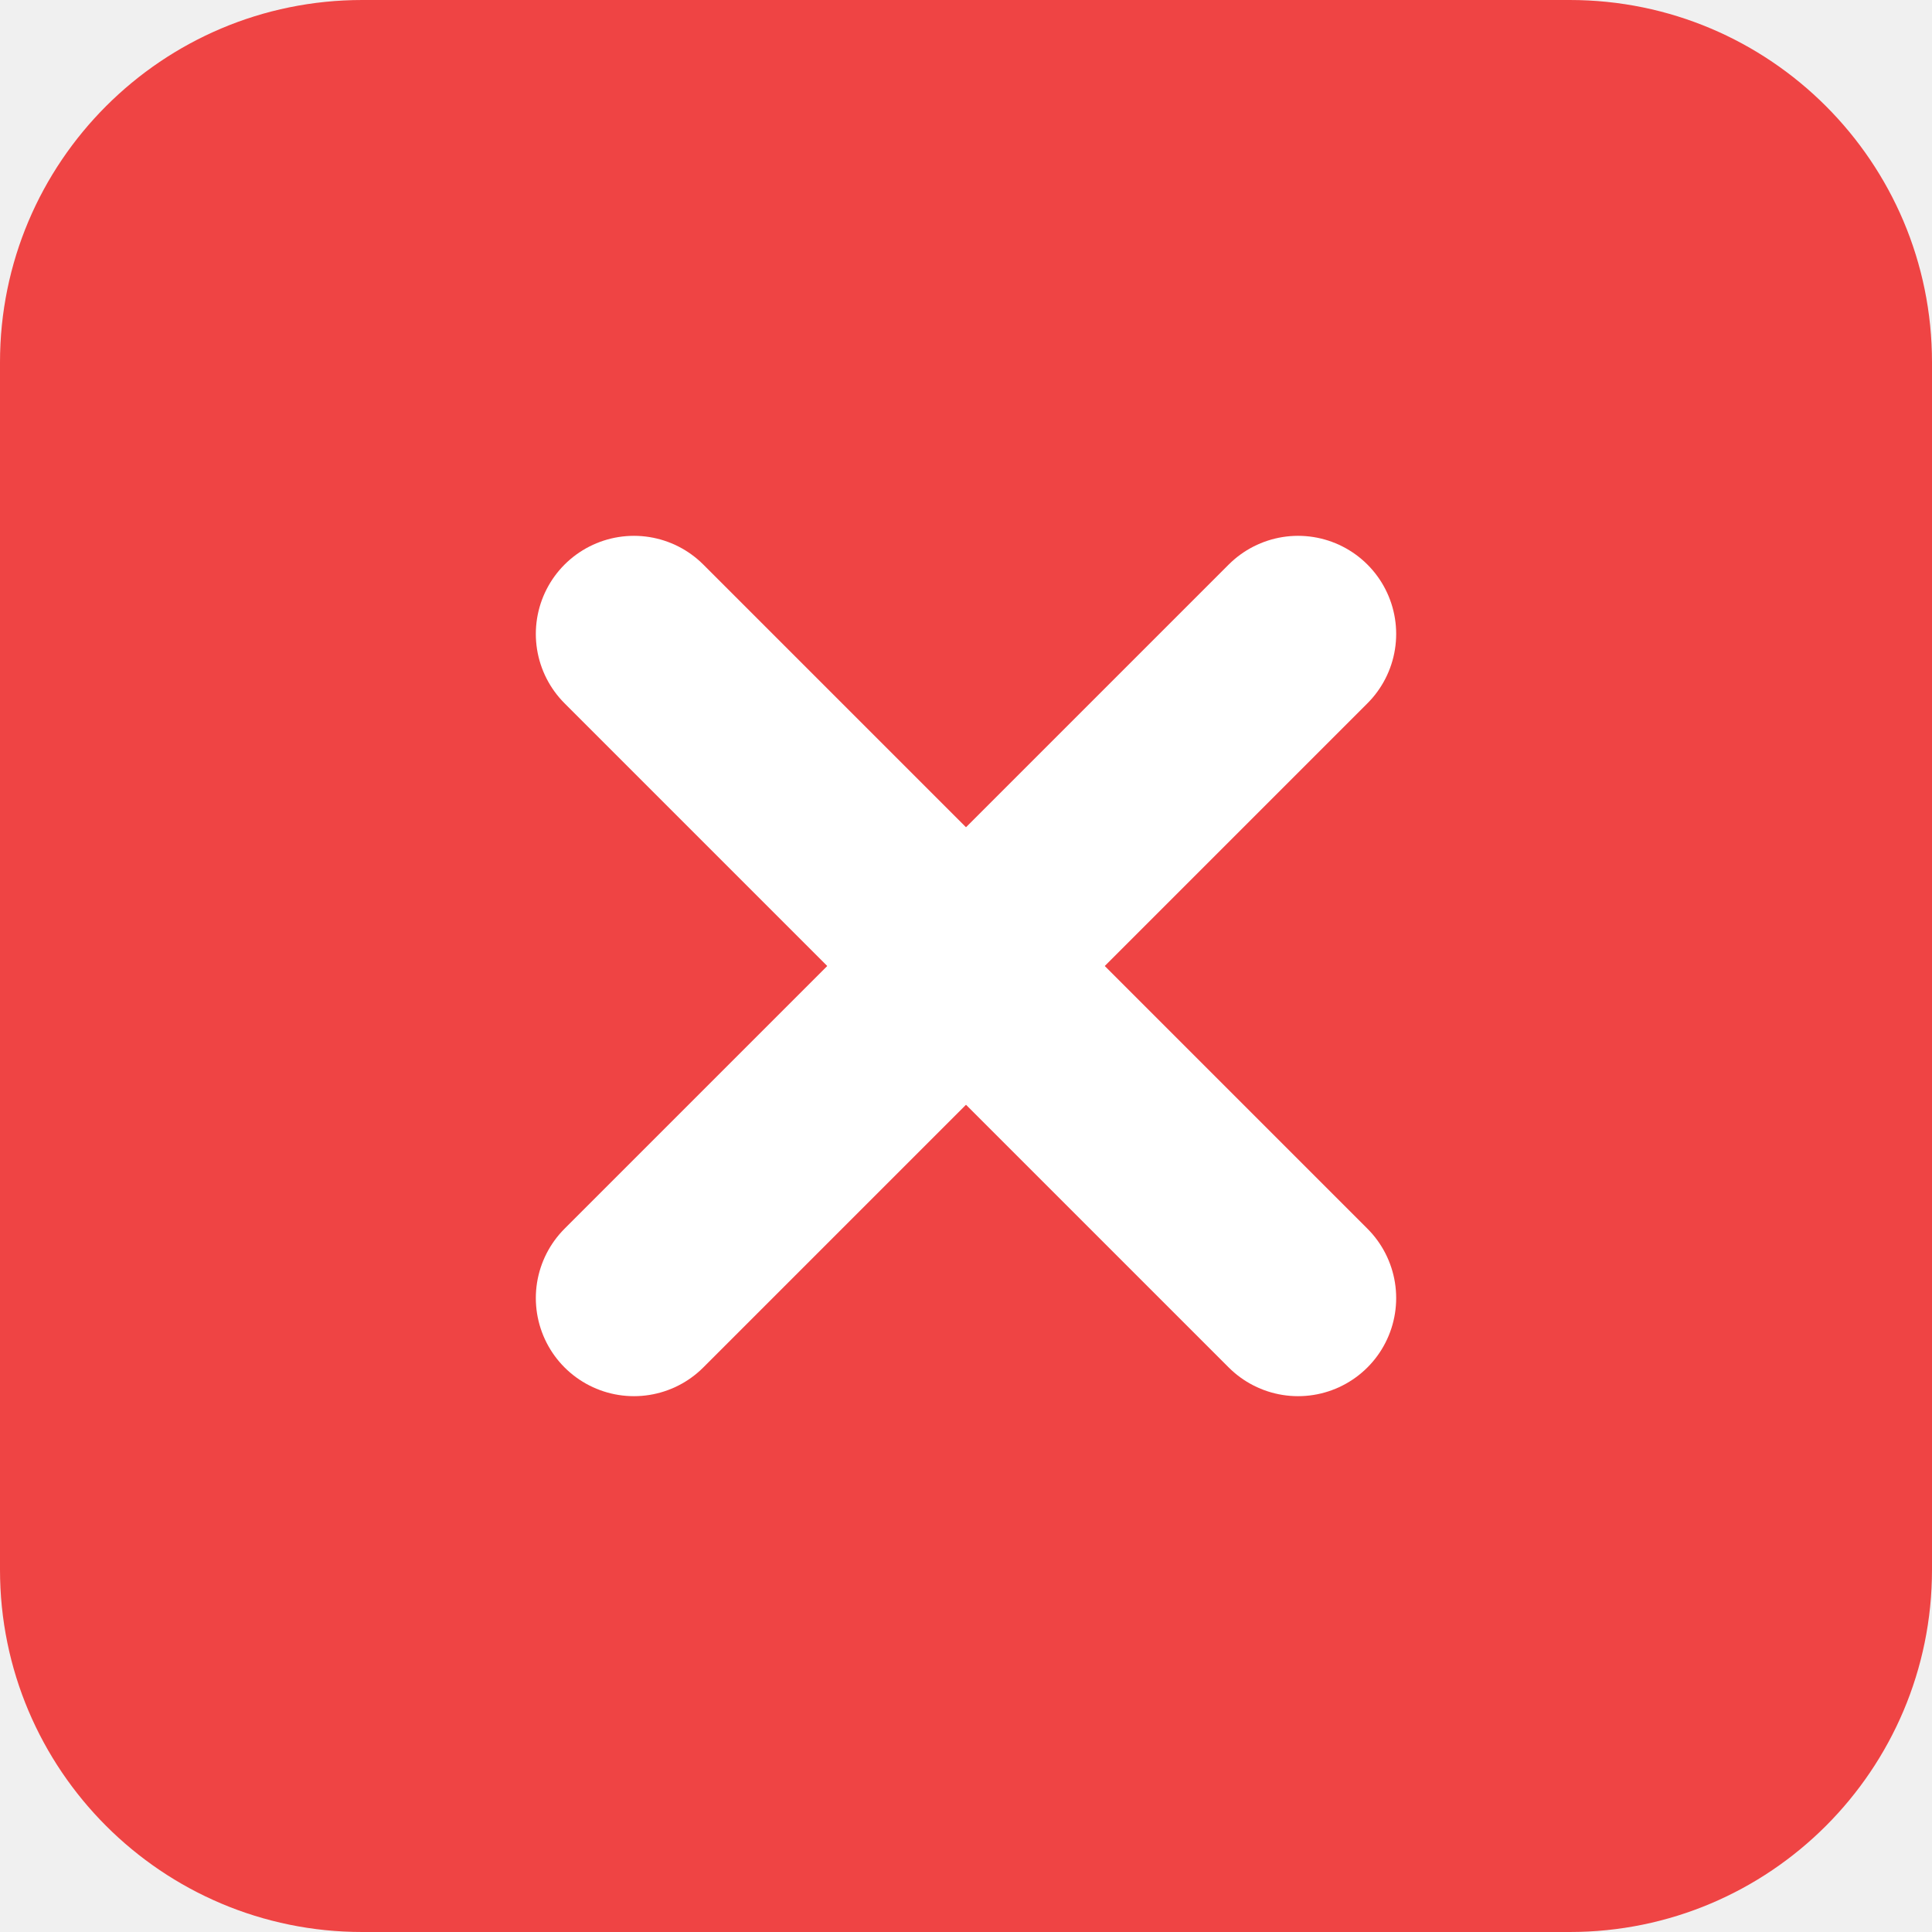
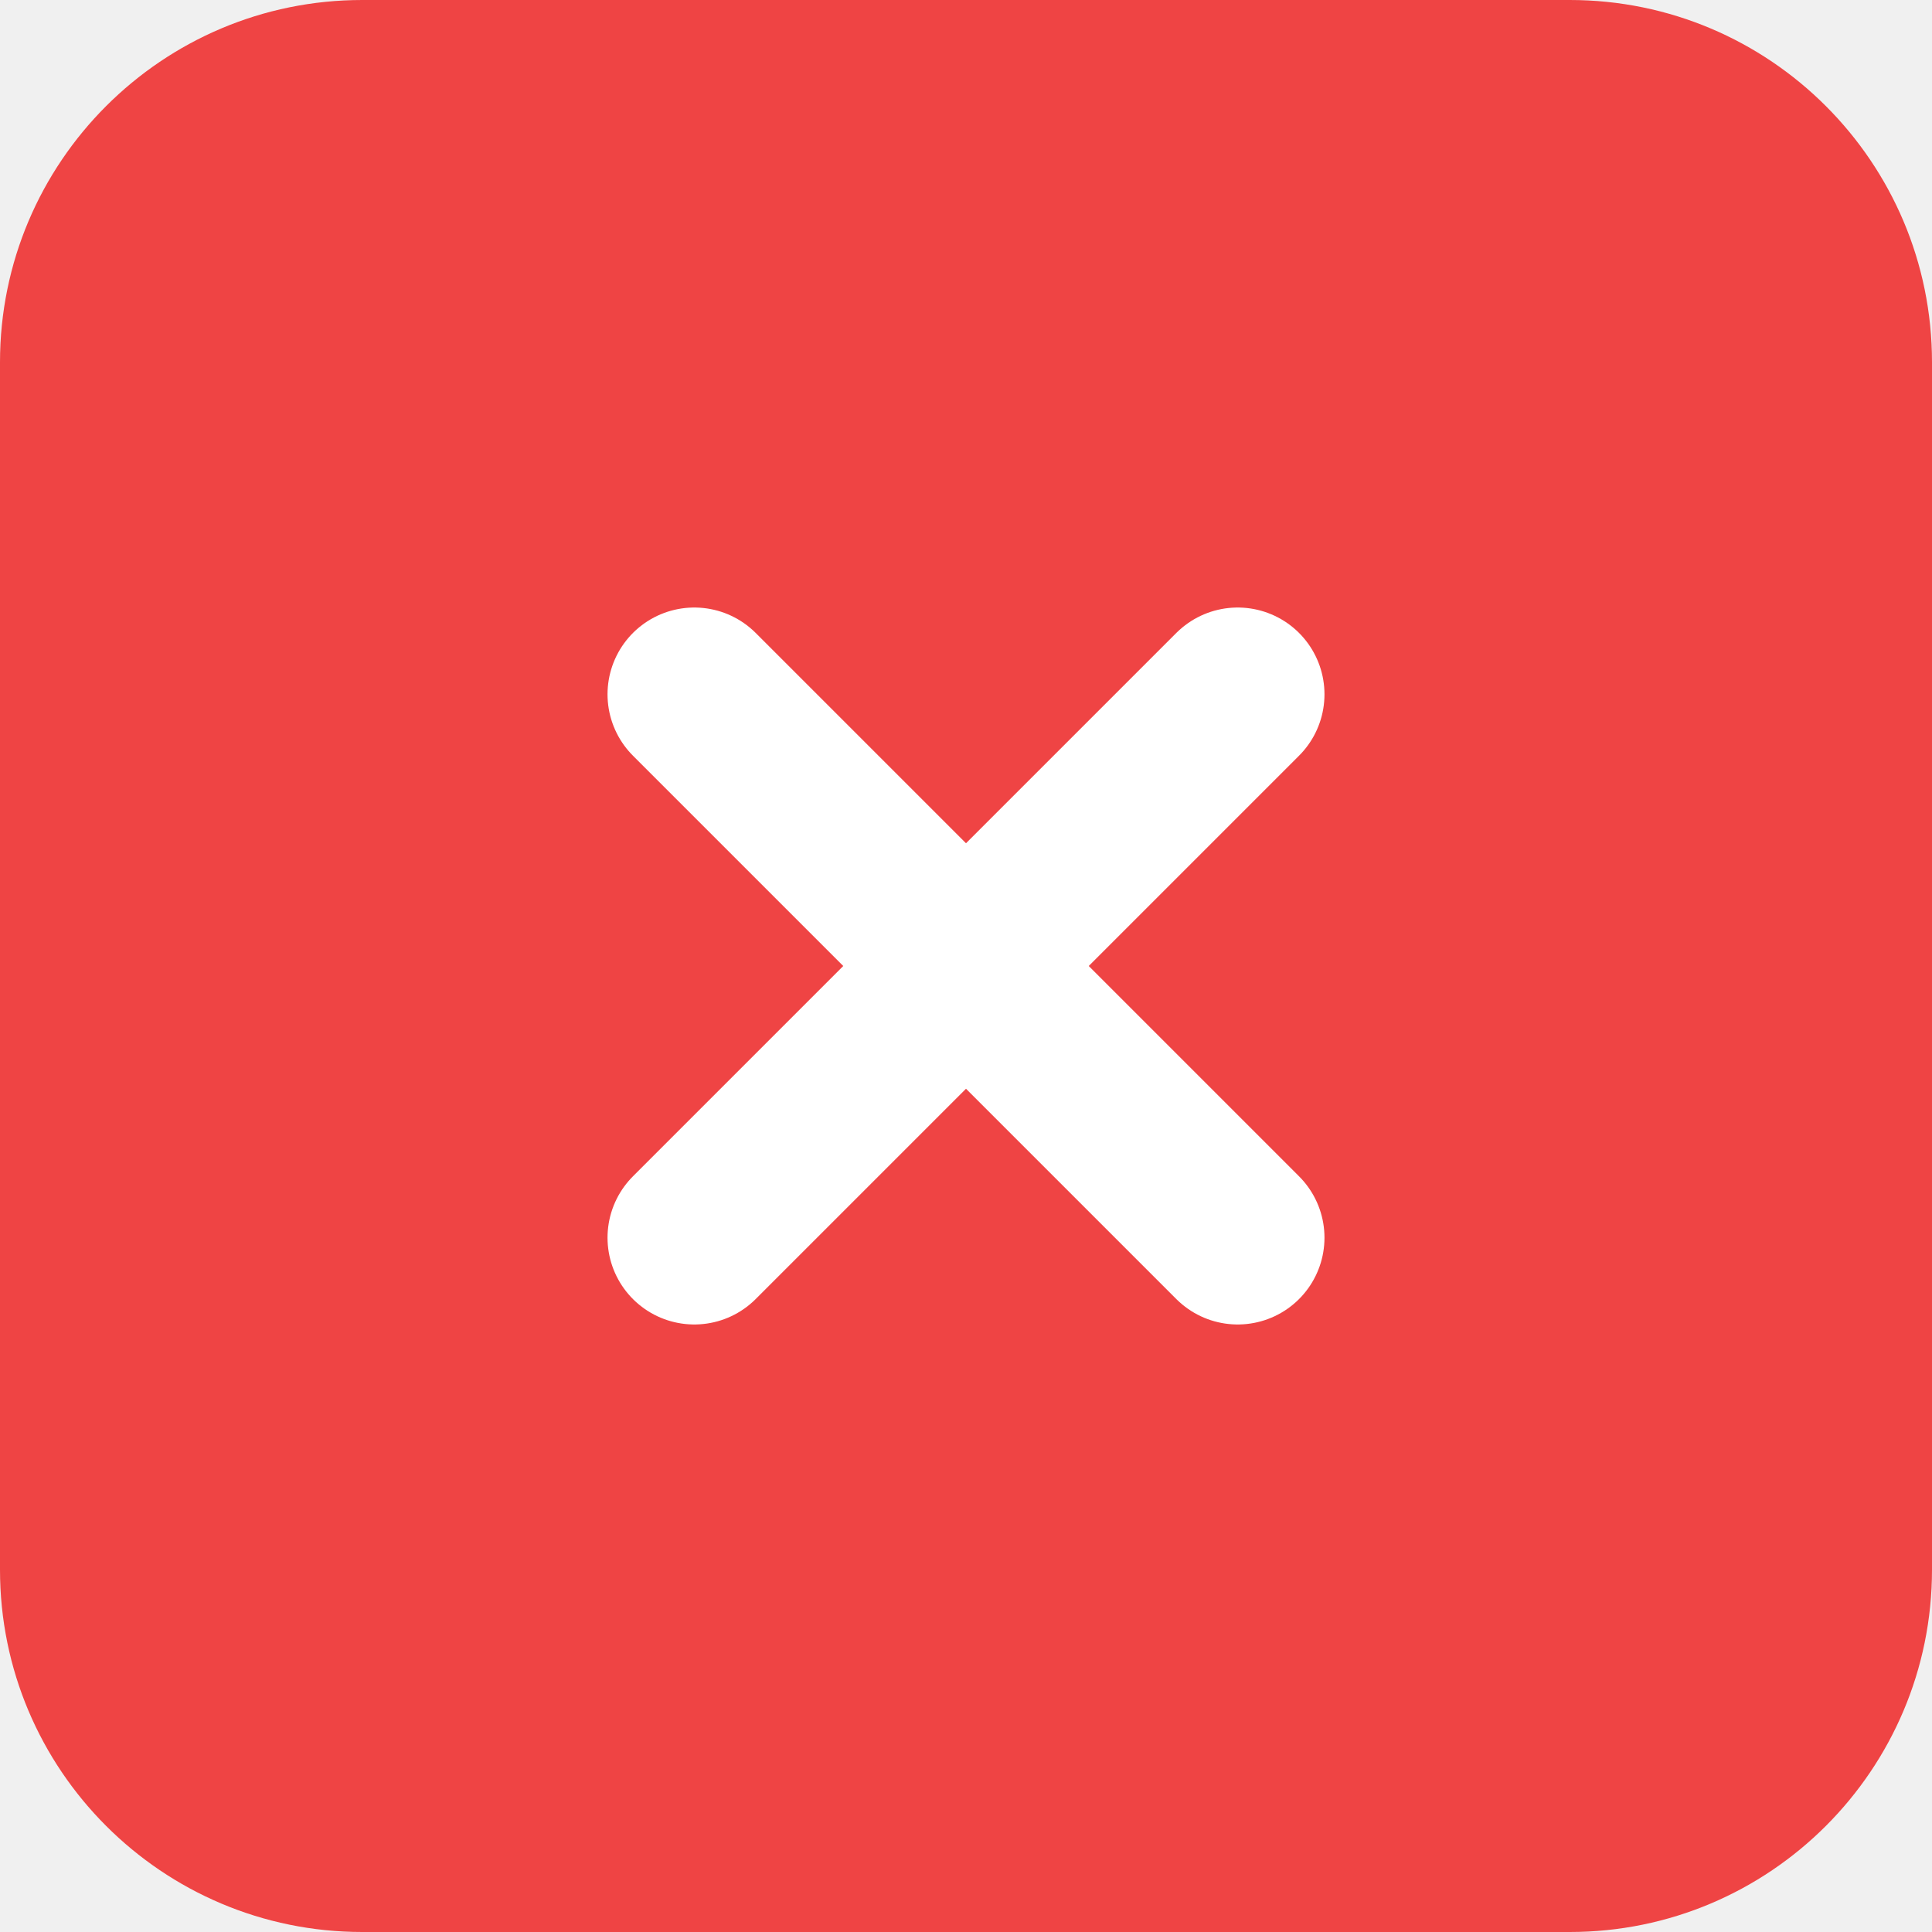
<svg xmlns="http://www.w3.org/2000/svg" viewBox="0 0 128 128">
  <rect width="128" height="128" rx="24" fill="#ef4444" />
  <g fill="none" stroke="#ffffff" stroke-width="13" stroke-linecap="round" stroke-linejoin="round">
-     <path d="M42 42 L86 86" />
-     <path d="M86 42 L42 86" />
+     <path d="M46 46 L82 82" stroke-width="11.5" />
+     <path d="M82 46 L46 82" stroke-width="11.5" />
  </g>
</svg>
